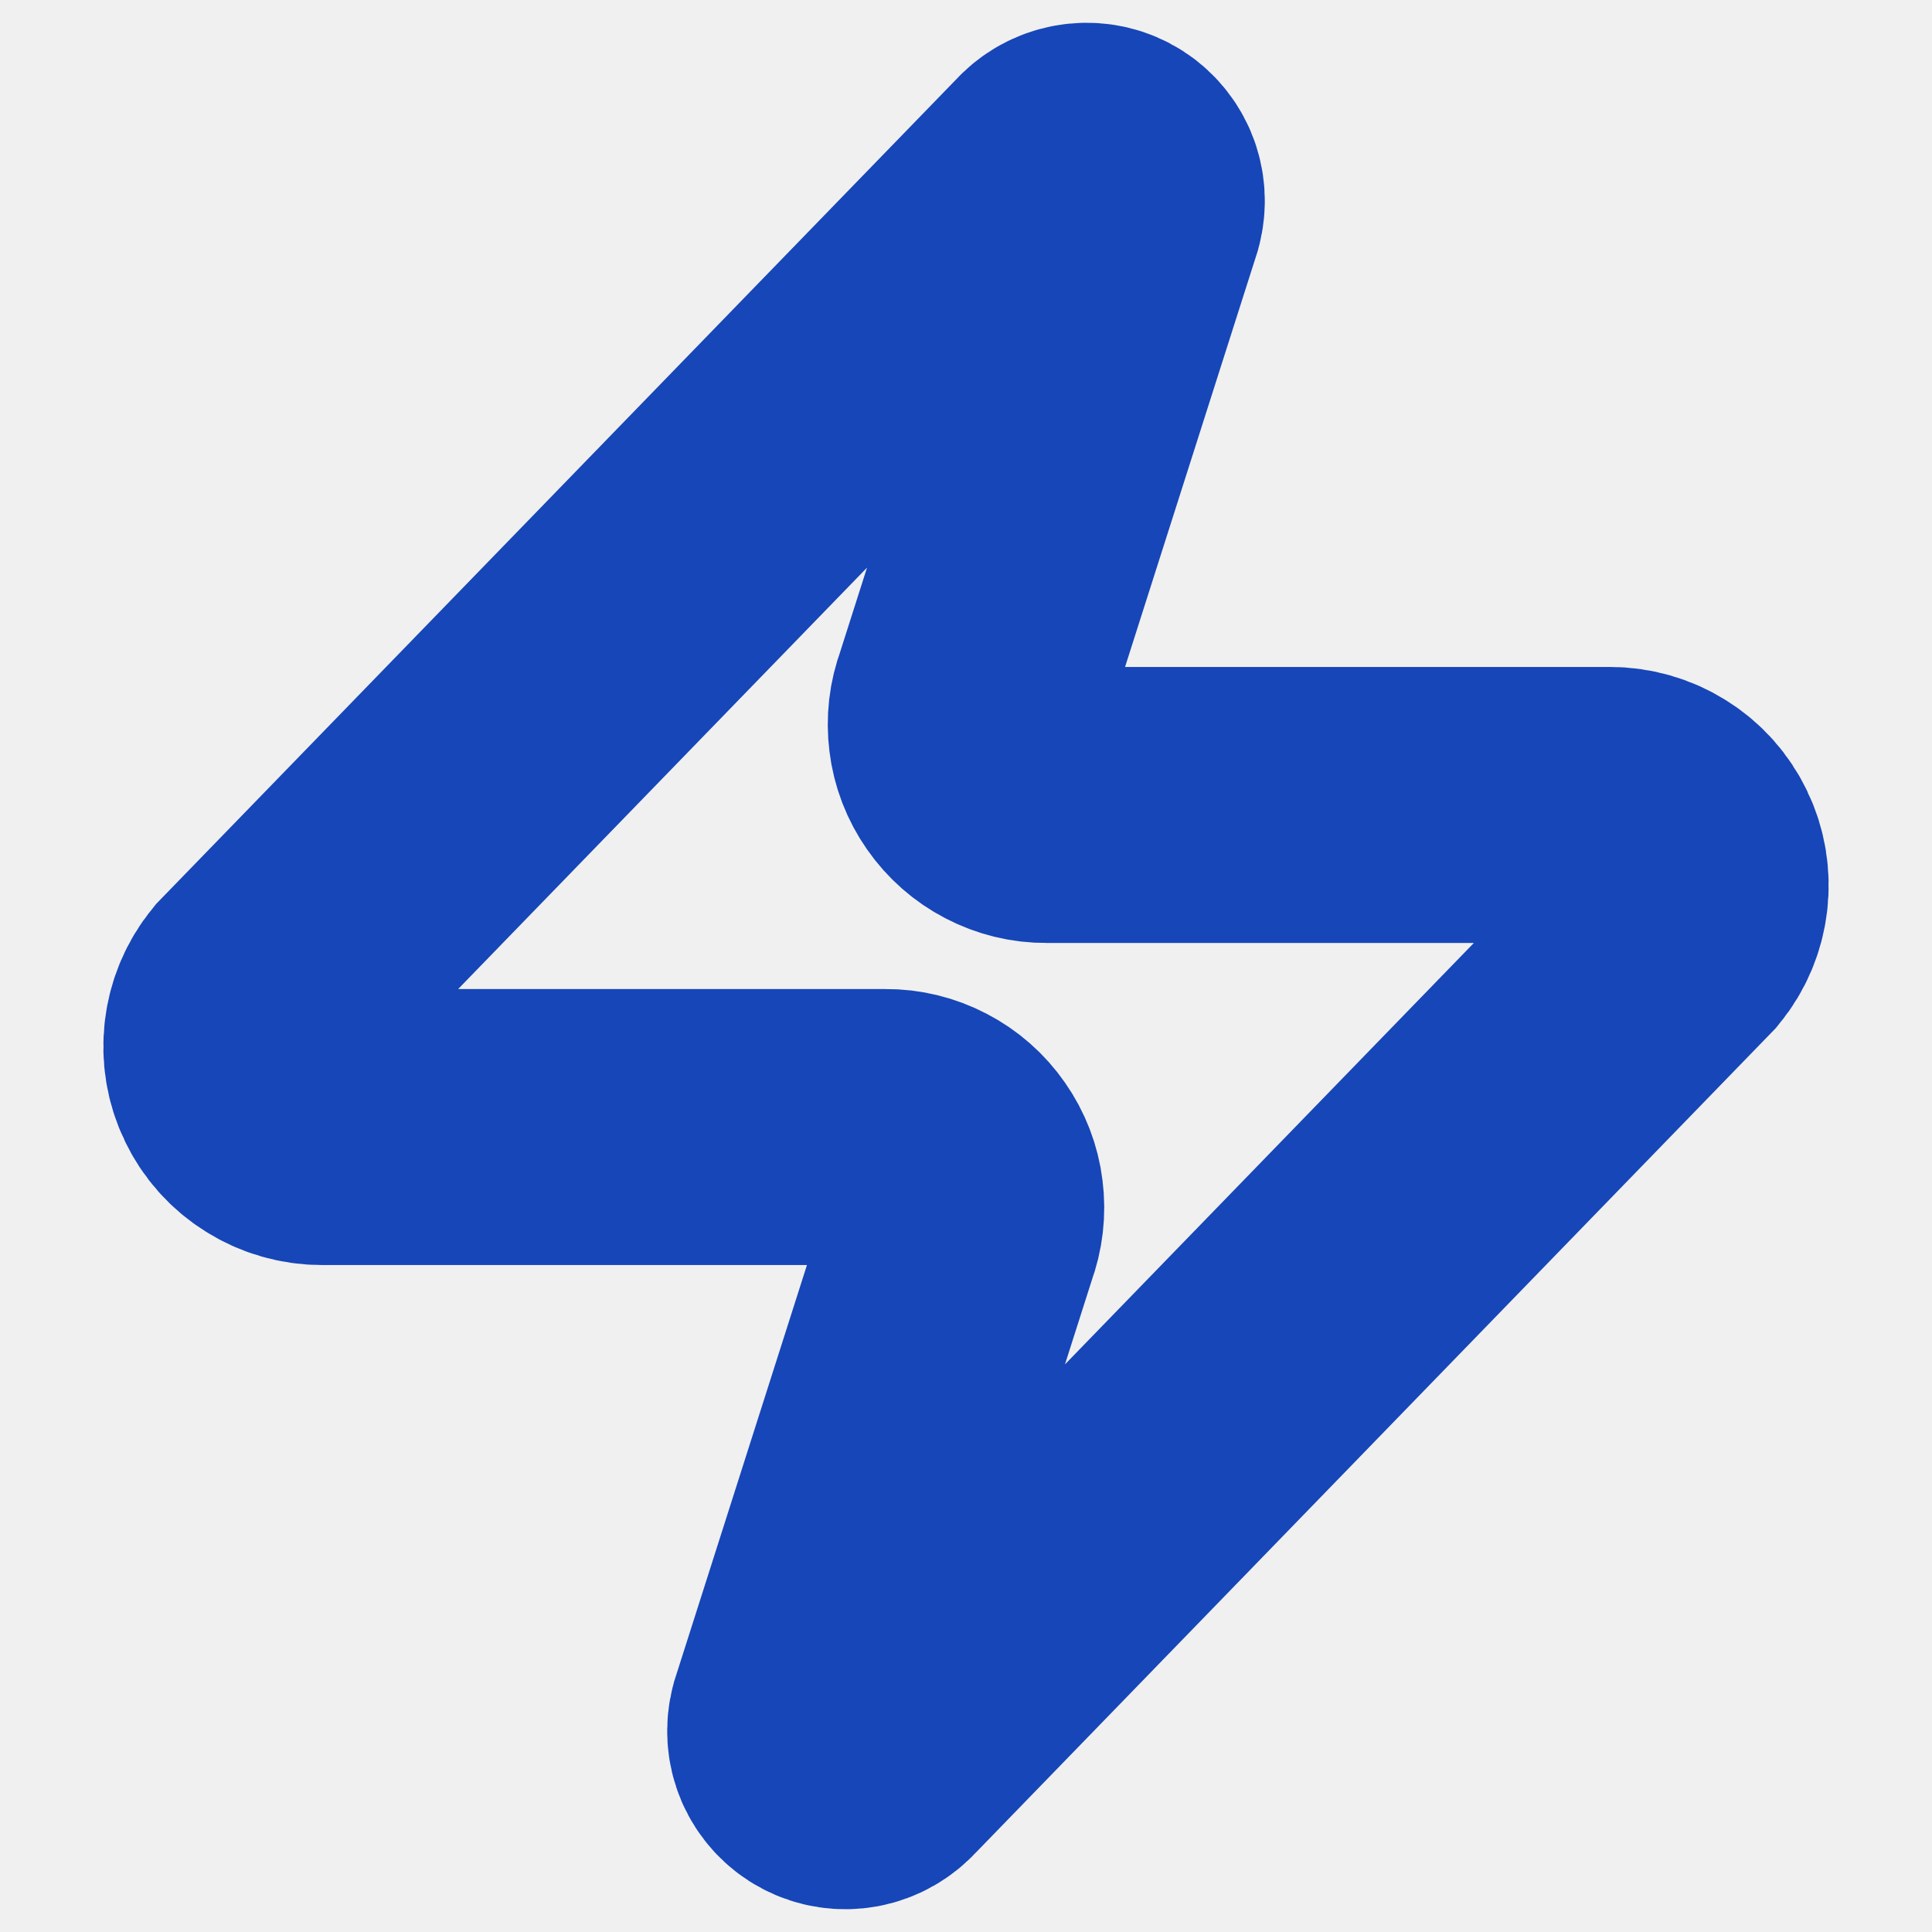
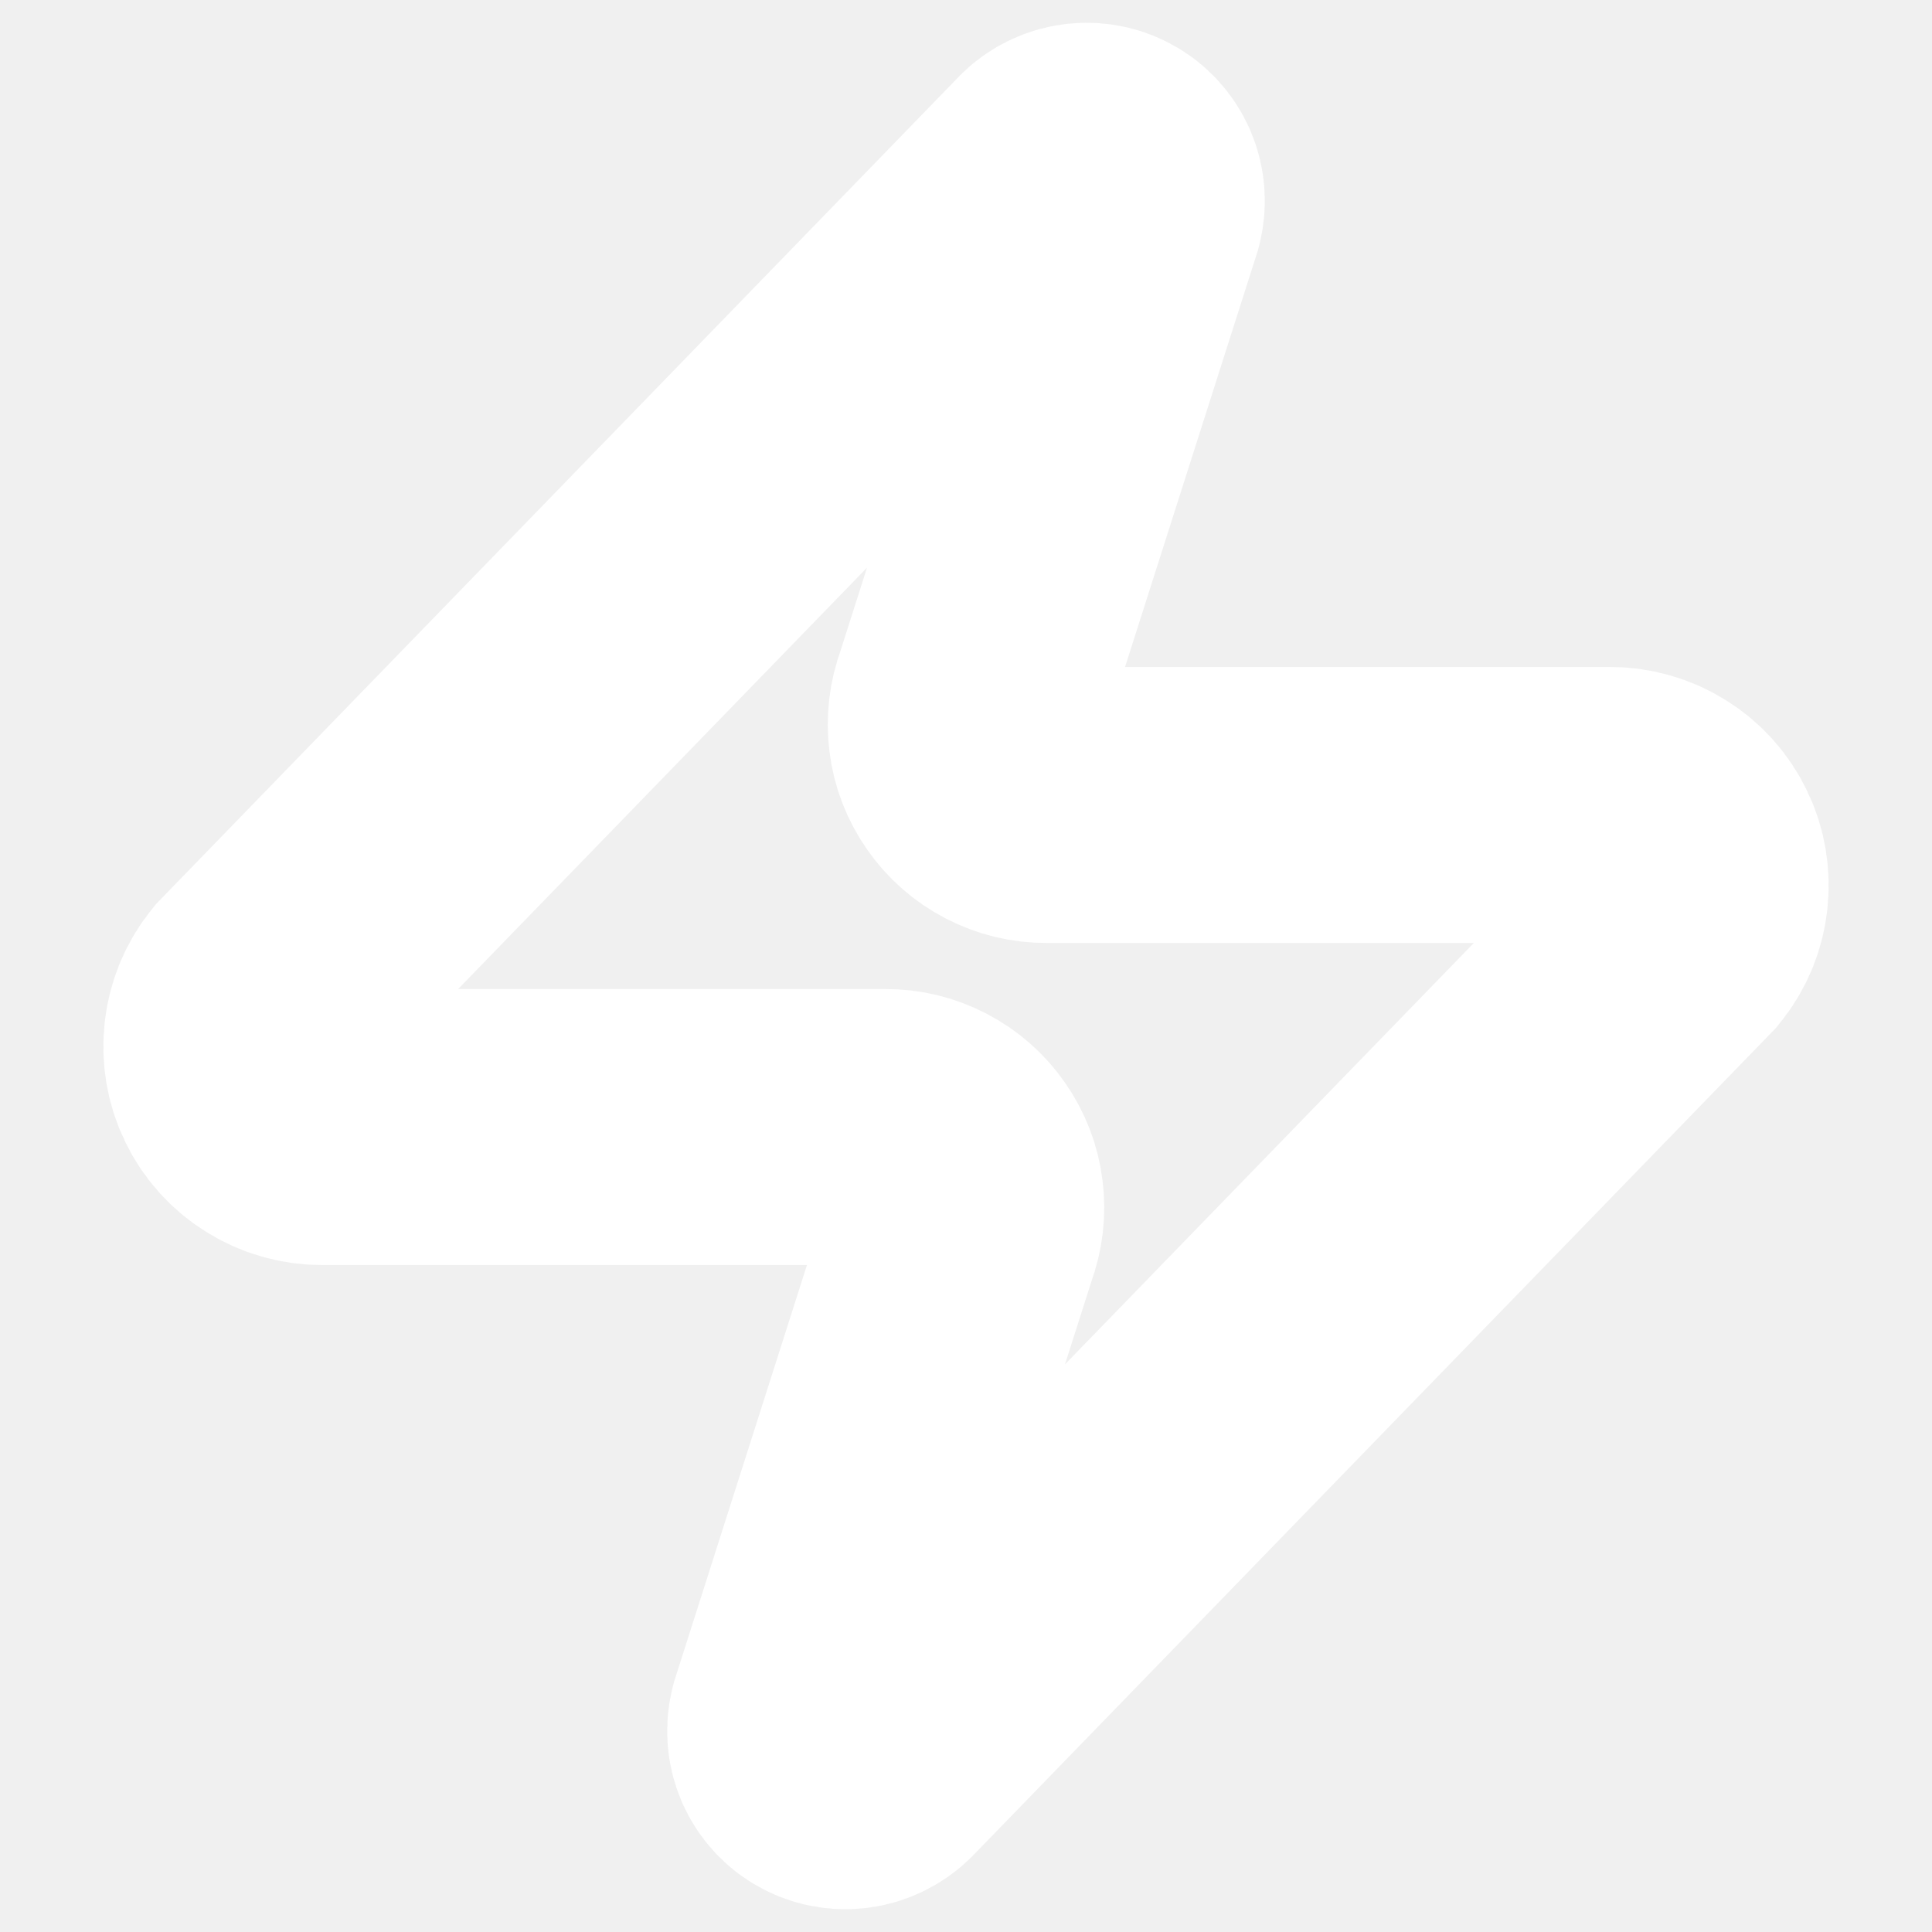
<svg xmlns="http://www.w3.org/2000/svg" preserveAspectRatio="none" overflow="visible" style="display: block;" width="14" height="14" viewBox="0 0 14 14" fill="none">
-   <g id="zap" clip-path="url(#clip0_0_8)">
-     <path id="Vector" d="M2.022 8.077C2.115 8.136 2.223 8.167 2.334 8.167H6.417C6.511 8.166 6.604 8.189 6.688 8.233C6.771 8.276 6.843 8.339 6.897 8.417C6.951 8.494 6.986 8.584 6.997 8.677C7.009 8.771 6.998 8.866 6.965 8.954L5.845 12.466C5.828 12.53 5.832 12.598 5.858 12.659C5.884 12.719 5.93 12.77 5.989 12.801C6.047 12.832 6.114 12.842 6.179 12.83C6.244 12.818 6.303 12.784 6.347 12.735L12.121 6.784C12.191 6.698 12.234 6.595 12.247 6.485C12.26 6.375 12.242 6.264 12.194 6.165C12.147 6.065 12.072 5.981 11.978 5.923C11.885 5.864 11.777 5.833 11.666 5.833H7.583C7.489 5.834 7.396 5.811 7.312 5.767C7.229 5.724 7.157 5.661 7.103 5.583C7.049 5.506 7.014 5.416 7.003 5.323C6.991 5.229 7.002 5.134 7.035 5.046L8.155 1.534C8.172 1.47 8.168 1.402 8.142 1.341C8.116 1.281 8.07 1.23 8.011 1.199C7.953 1.168 7.886 1.158 7.821 1.17C7.756 1.182 7.697 1.215 7.653 1.265L1.879 7.216C1.809 7.302 1.766 7.405 1.753 7.515C1.74 7.625 1.758 7.736 1.806 7.835C1.853 7.935 1.928 8.019 2.022 8.077Z" stroke="#1646B8" stroke-width="2" stroke-linecap="round" />
+   <g id="zap" clip-path="url(#clip0_0_6)">
+     <path id="Vector" d="M2.022 8.077C2.115 8.136 2.223 8.167 2.334 8.167H6.417C6.511 8.166 6.604 8.189 6.688 8.233C6.771 8.276 6.843 8.339 6.897 8.417C6.951 8.494 6.986 8.584 6.997 8.677C7.009 8.771 6.998 8.866 6.965 8.954L5.845 12.466C5.828 12.53 5.832 12.598 5.858 12.659C5.884 12.719 5.93 12.77 5.989 12.801C6.047 12.832 6.114 12.842 6.179 12.83C6.244 12.818 6.303 12.784 6.347 12.735L12.121 6.784C12.191 6.698 12.234 6.595 12.247 6.485C12.26 6.375 12.242 6.264 12.194 6.165C12.147 6.065 12.072 5.981 11.978 5.923C11.885 5.864 11.777 5.833 11.666 5.833H7.583C7.489 5.834 7.396 5.811 7.312 5.767C7.229 5.724 7.157 5.661 7.103 5.583C7.049 5.506 7.014 5.416 7.003 5.323C6.991 5.229 7.002 5.134 7.035 5.046L8.155 1.534C8.172 1.47 8.168 1.402 8.142 1.341C8.116 1.281 8.07 1.23 8.011 1.199C7.953 1.168 7.886 1.158 7.821 1.17C7.756 1.182 7.697 1.215 7.653 1.265L1.879 7.216C1.809 7.302 1.766 7.405 1.753 7.515C1.74 7.625 1.758 7.736 1.806 7.835C1.853 7.935 1.928 8.019 2.022 8.077Z" stroke="white" stroke-width="2" stroke-linecap="round" />
  </g>
  <defs>
-     <clipPath id="clip0_0_8">
+     <clipPath id="clip0_0_6">
      <rect width="14" height="14" fill="white" />
    </clipPath>
  </defs>
</svg>
